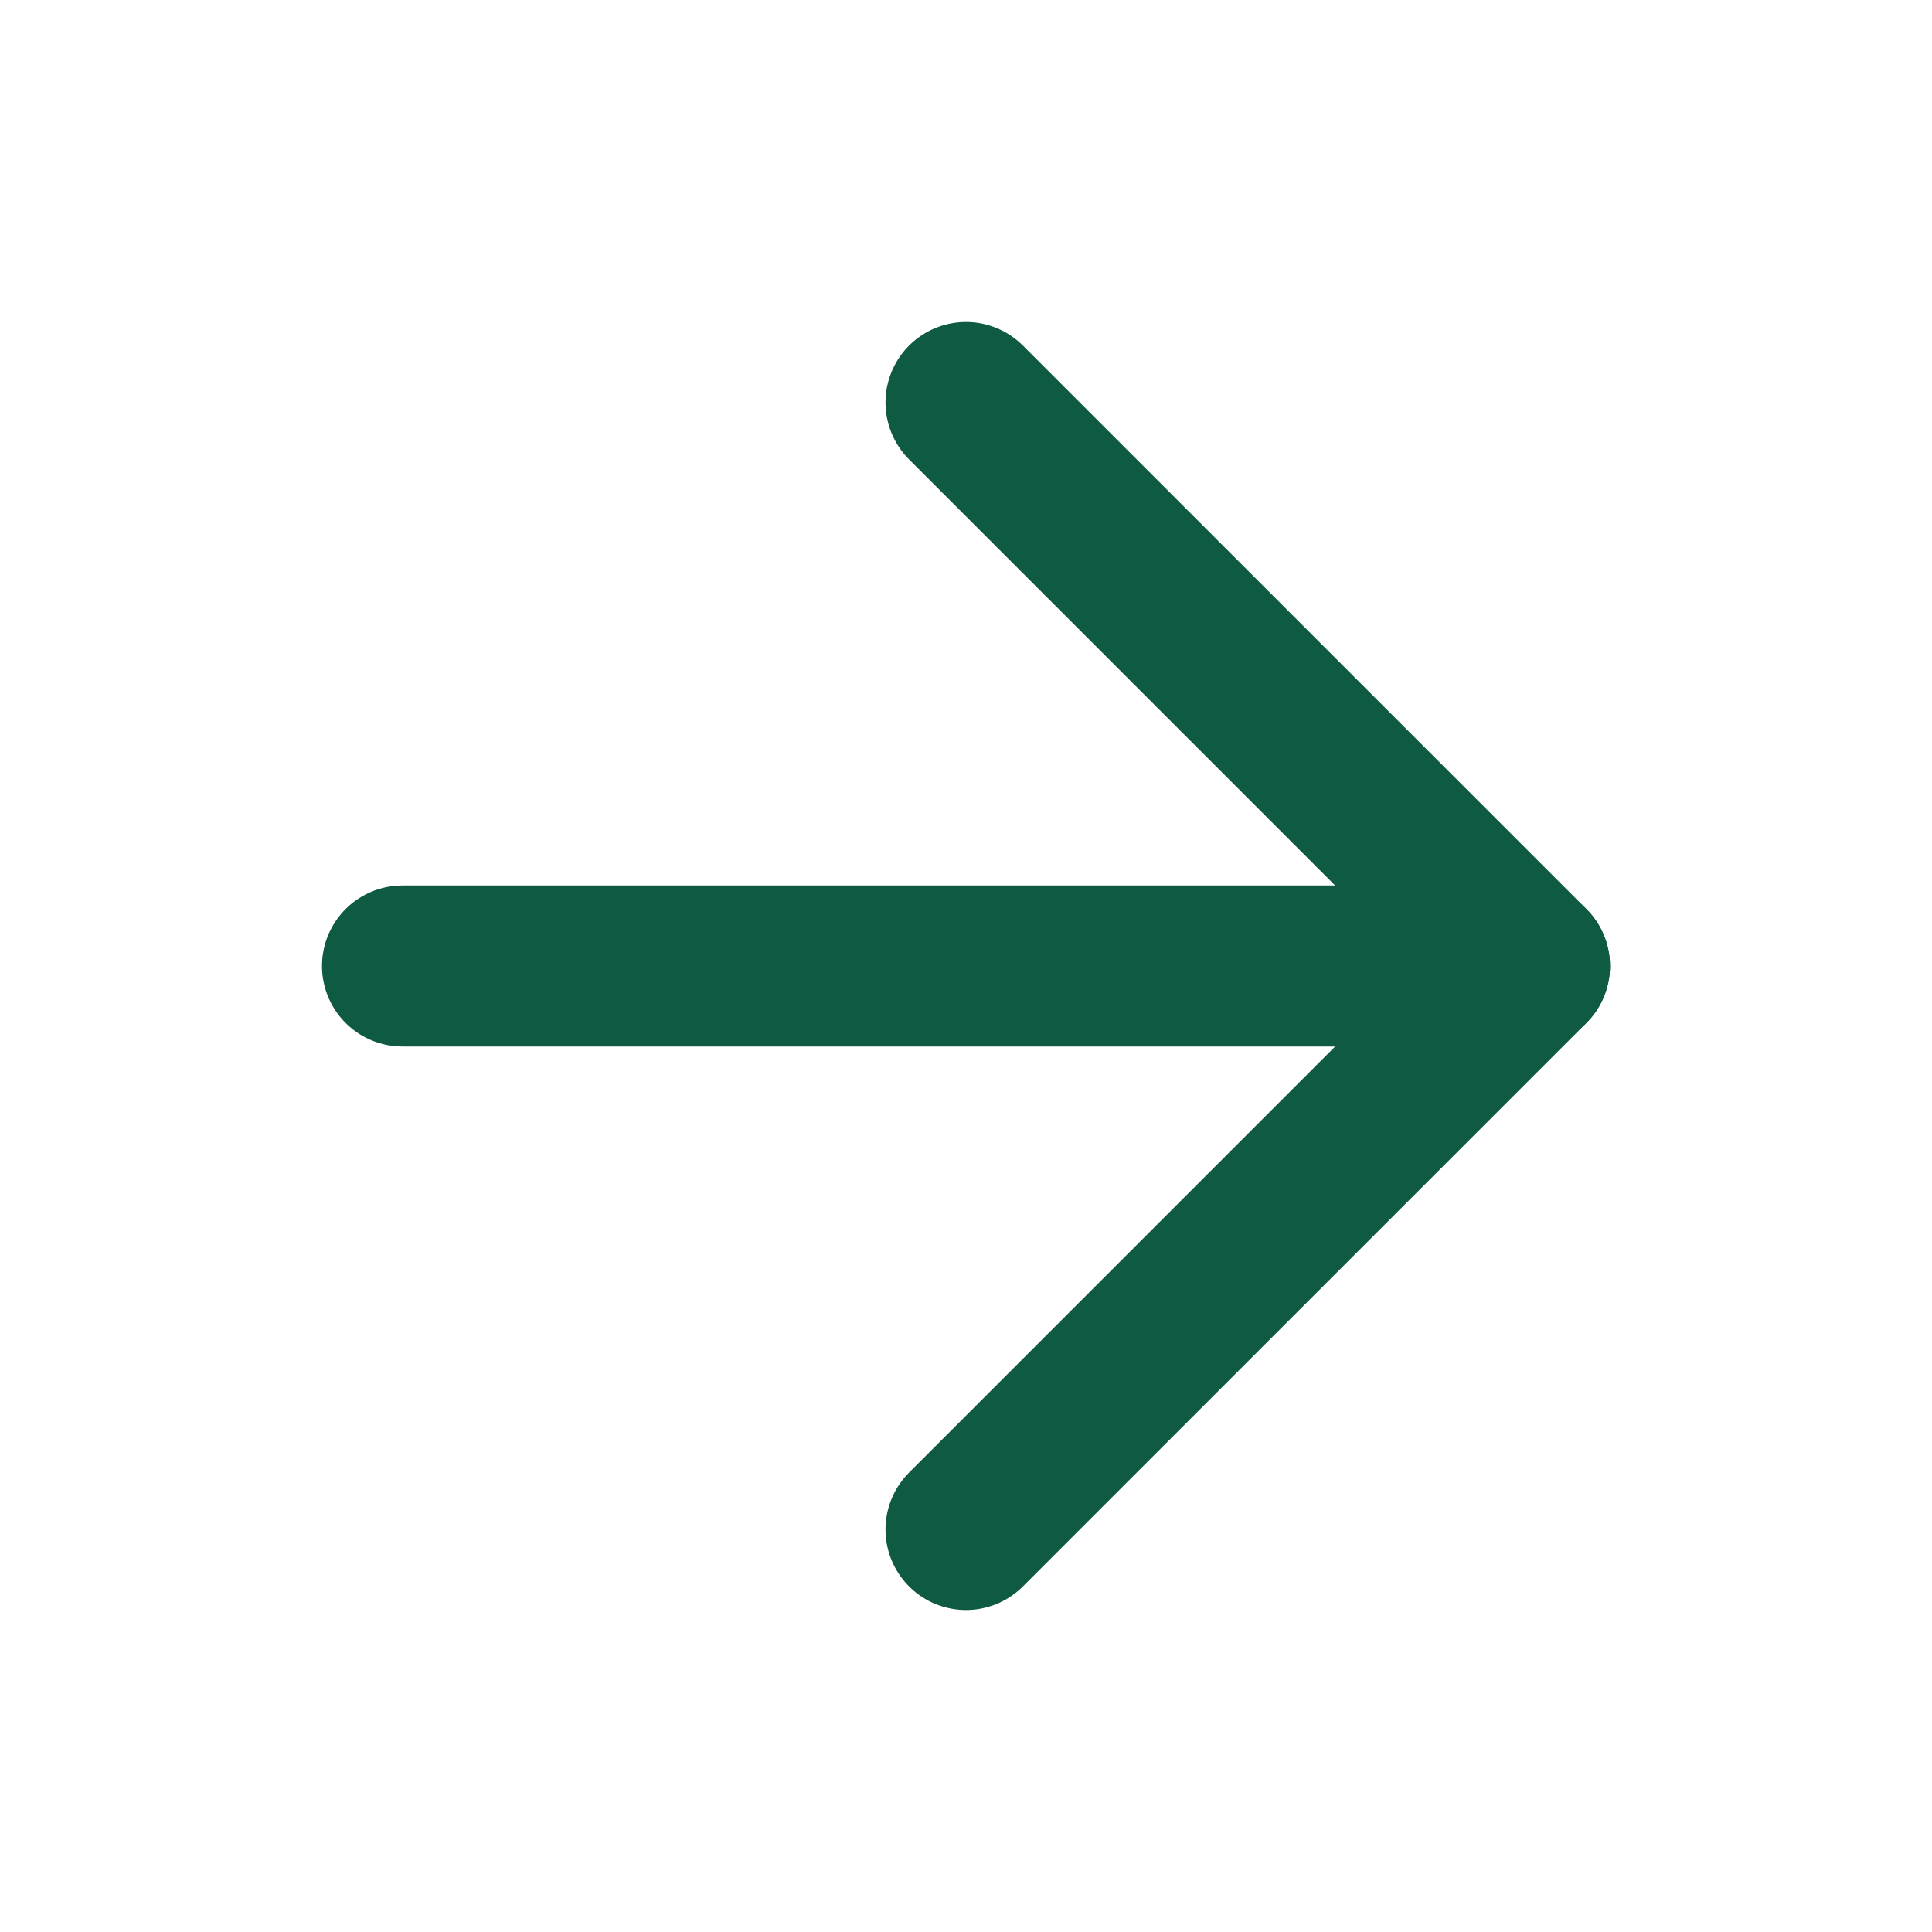
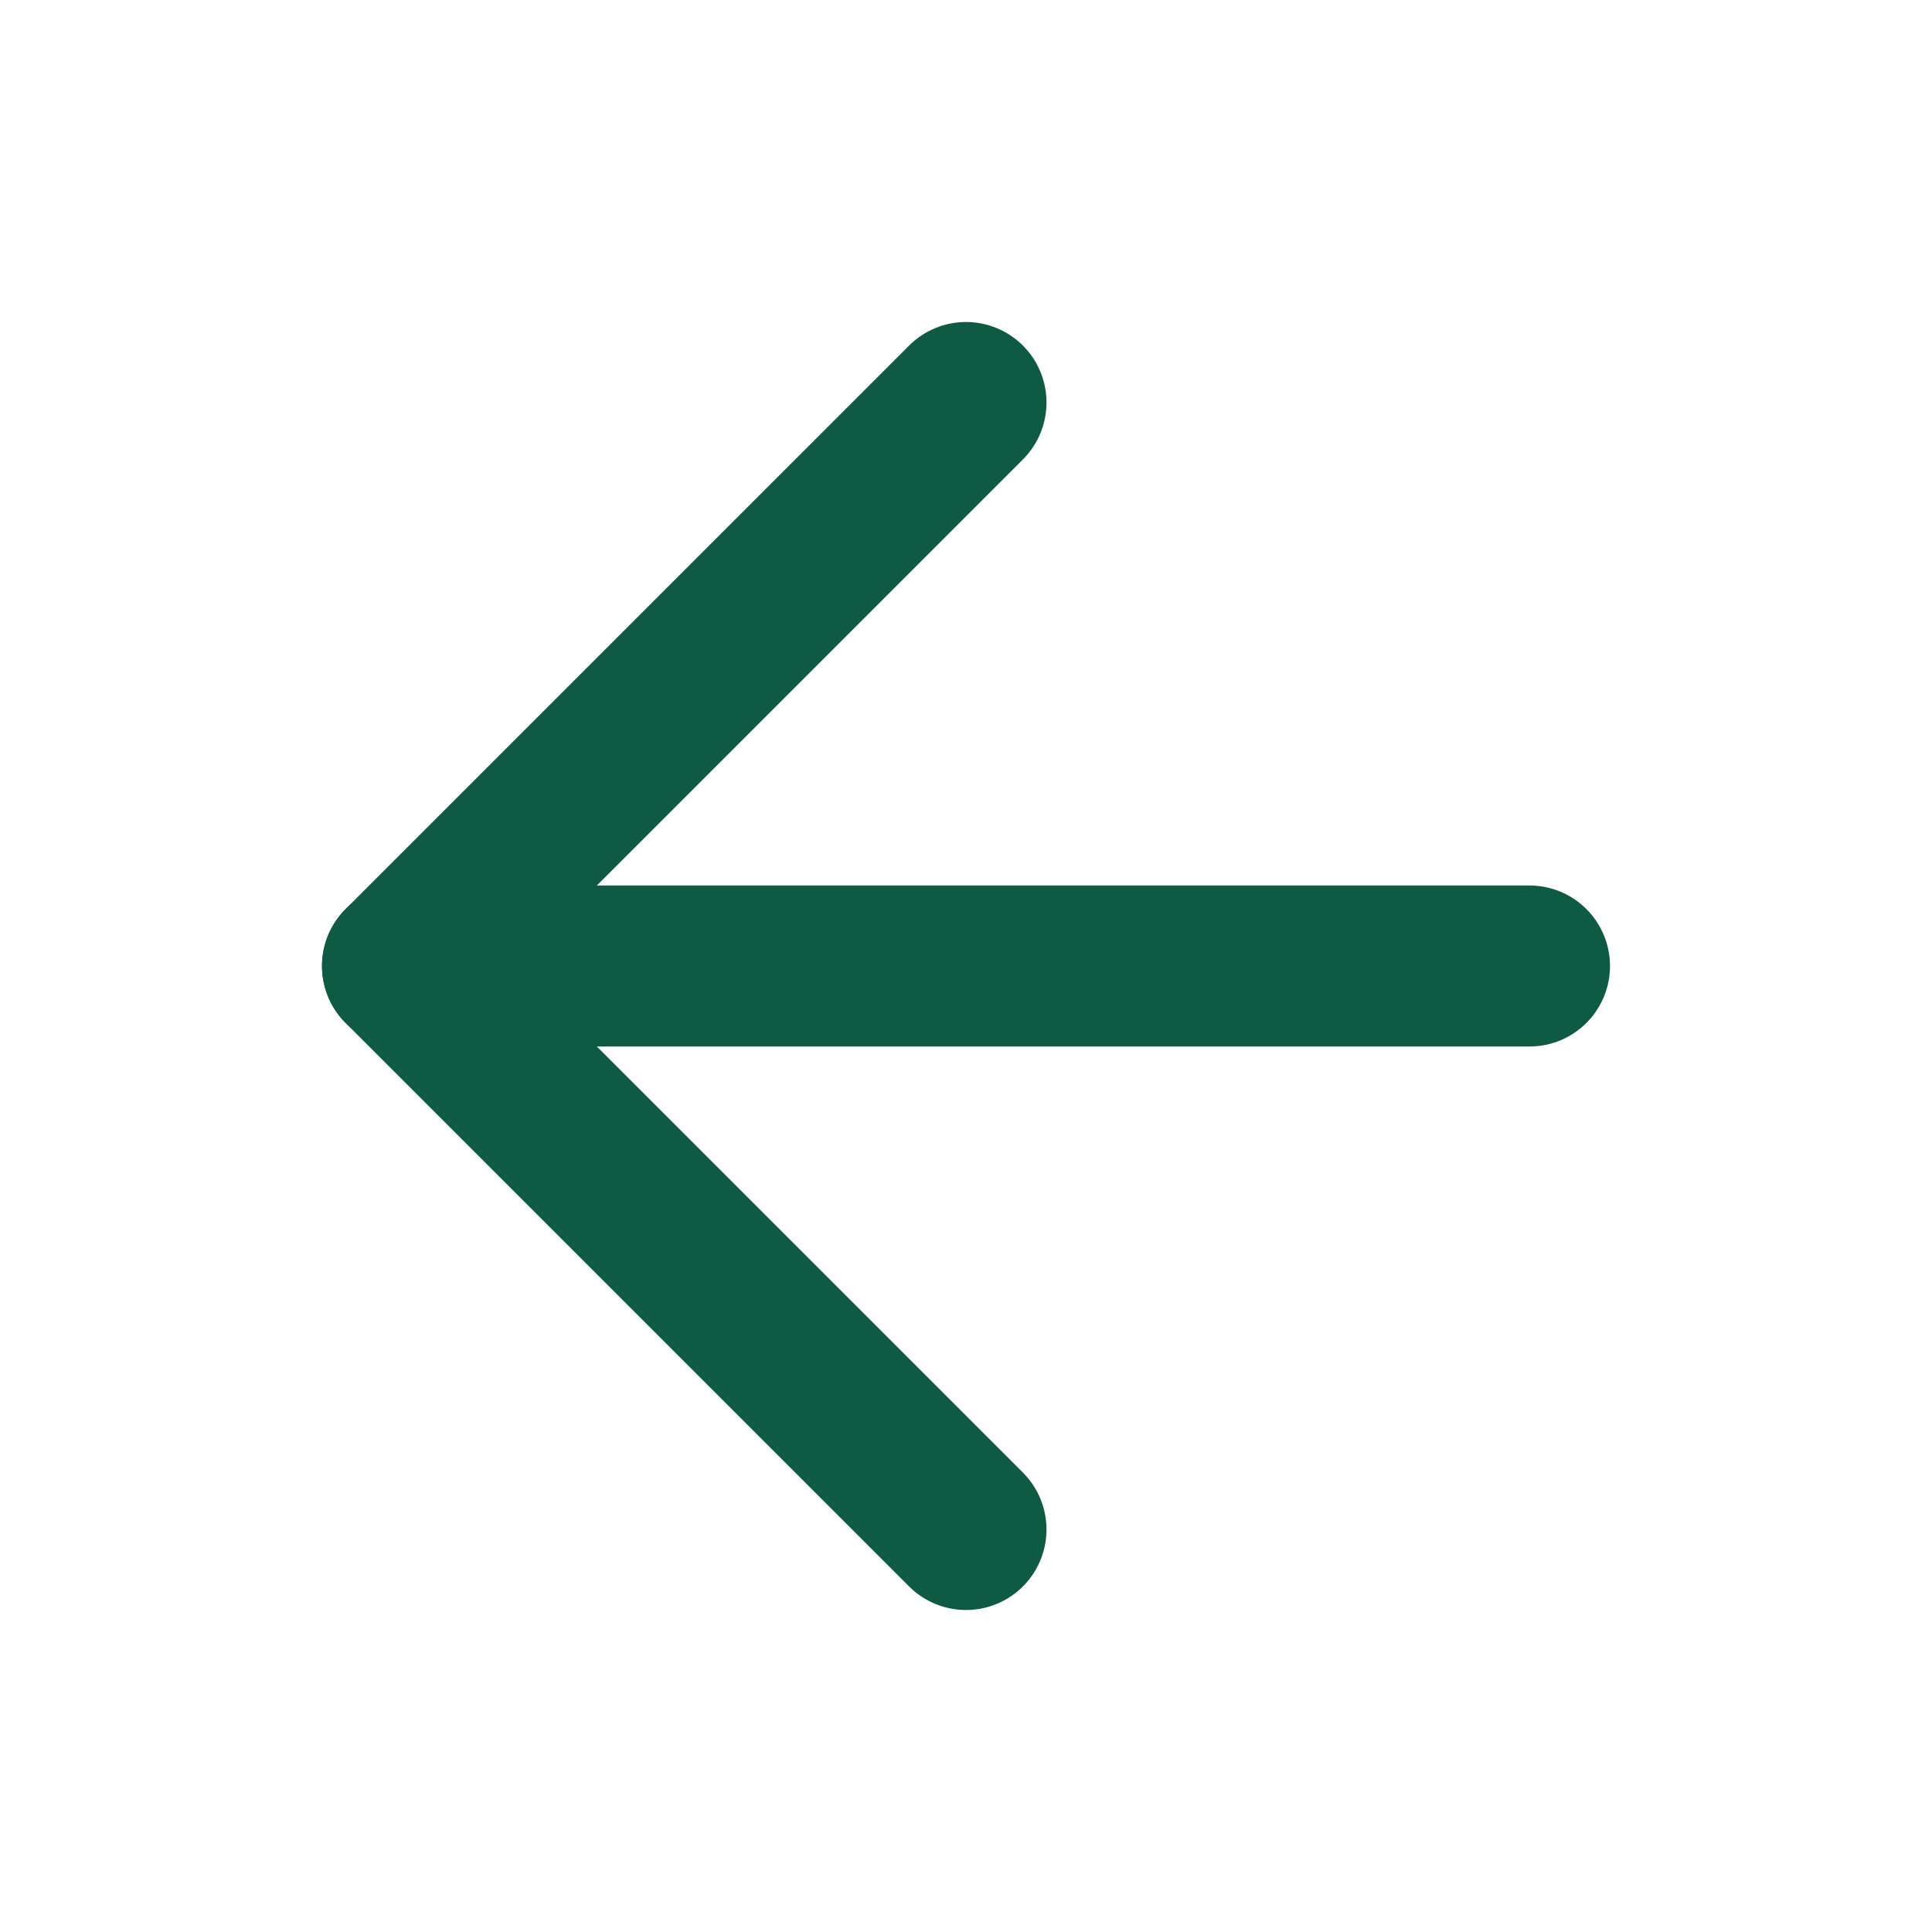
<svg xmlns="http://www.w3.org/2000/svg" width="24" height="24" viewBox="0 0 24 24" fill="none">
-   <path d="M5 12H19" stroke="#0F5A43" stroke-width="2" stroke-linecap="round" stroke-linejoin="round" />
-   <path d="M12 5L19 12L12 19" stroke="#0F5A43" stroke-width="2" stroke-linecap="round" stroke-linejoin="round" />
+   <path d="M19 12H5" stroke="#0F5A43" stroke-width="2" stroke-linecap="round" stroke-linejoin="round" />
+   <path d="M12 5L5 12L12 19" stroke="#0F5A43" stroke-width="2" stroke-linecap="round" stroke-linejoin="round" />
</svg>
